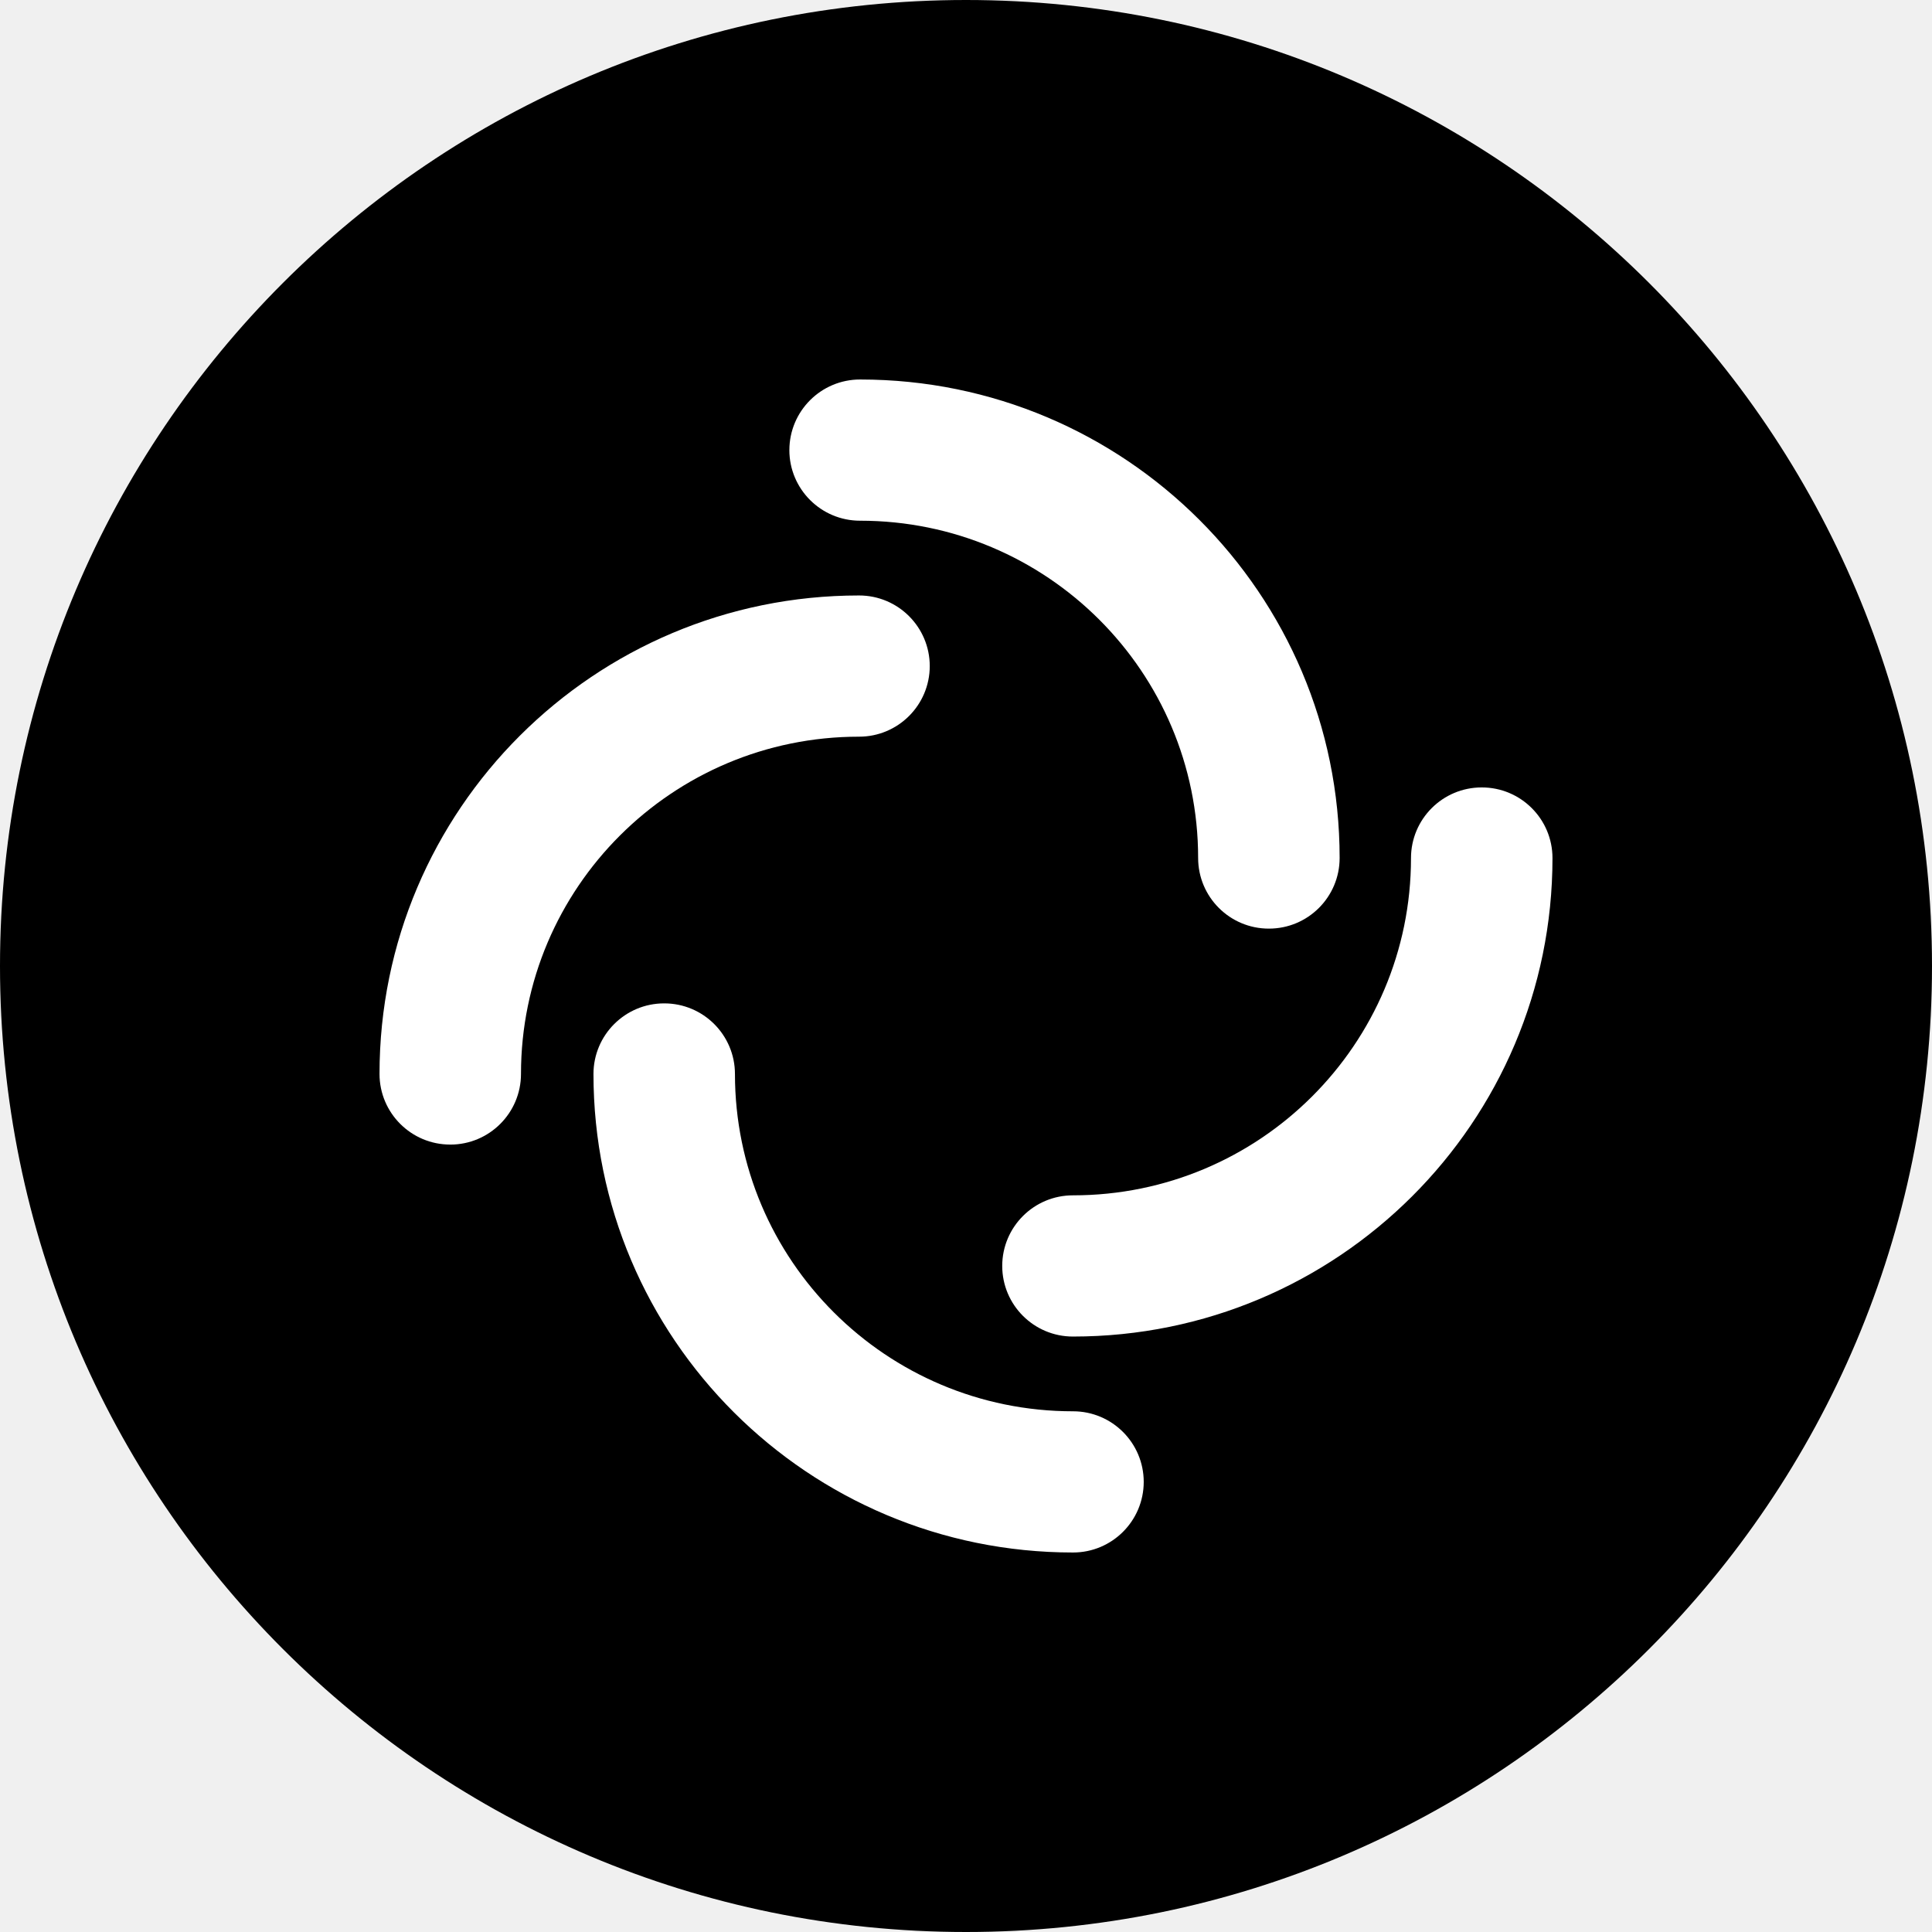
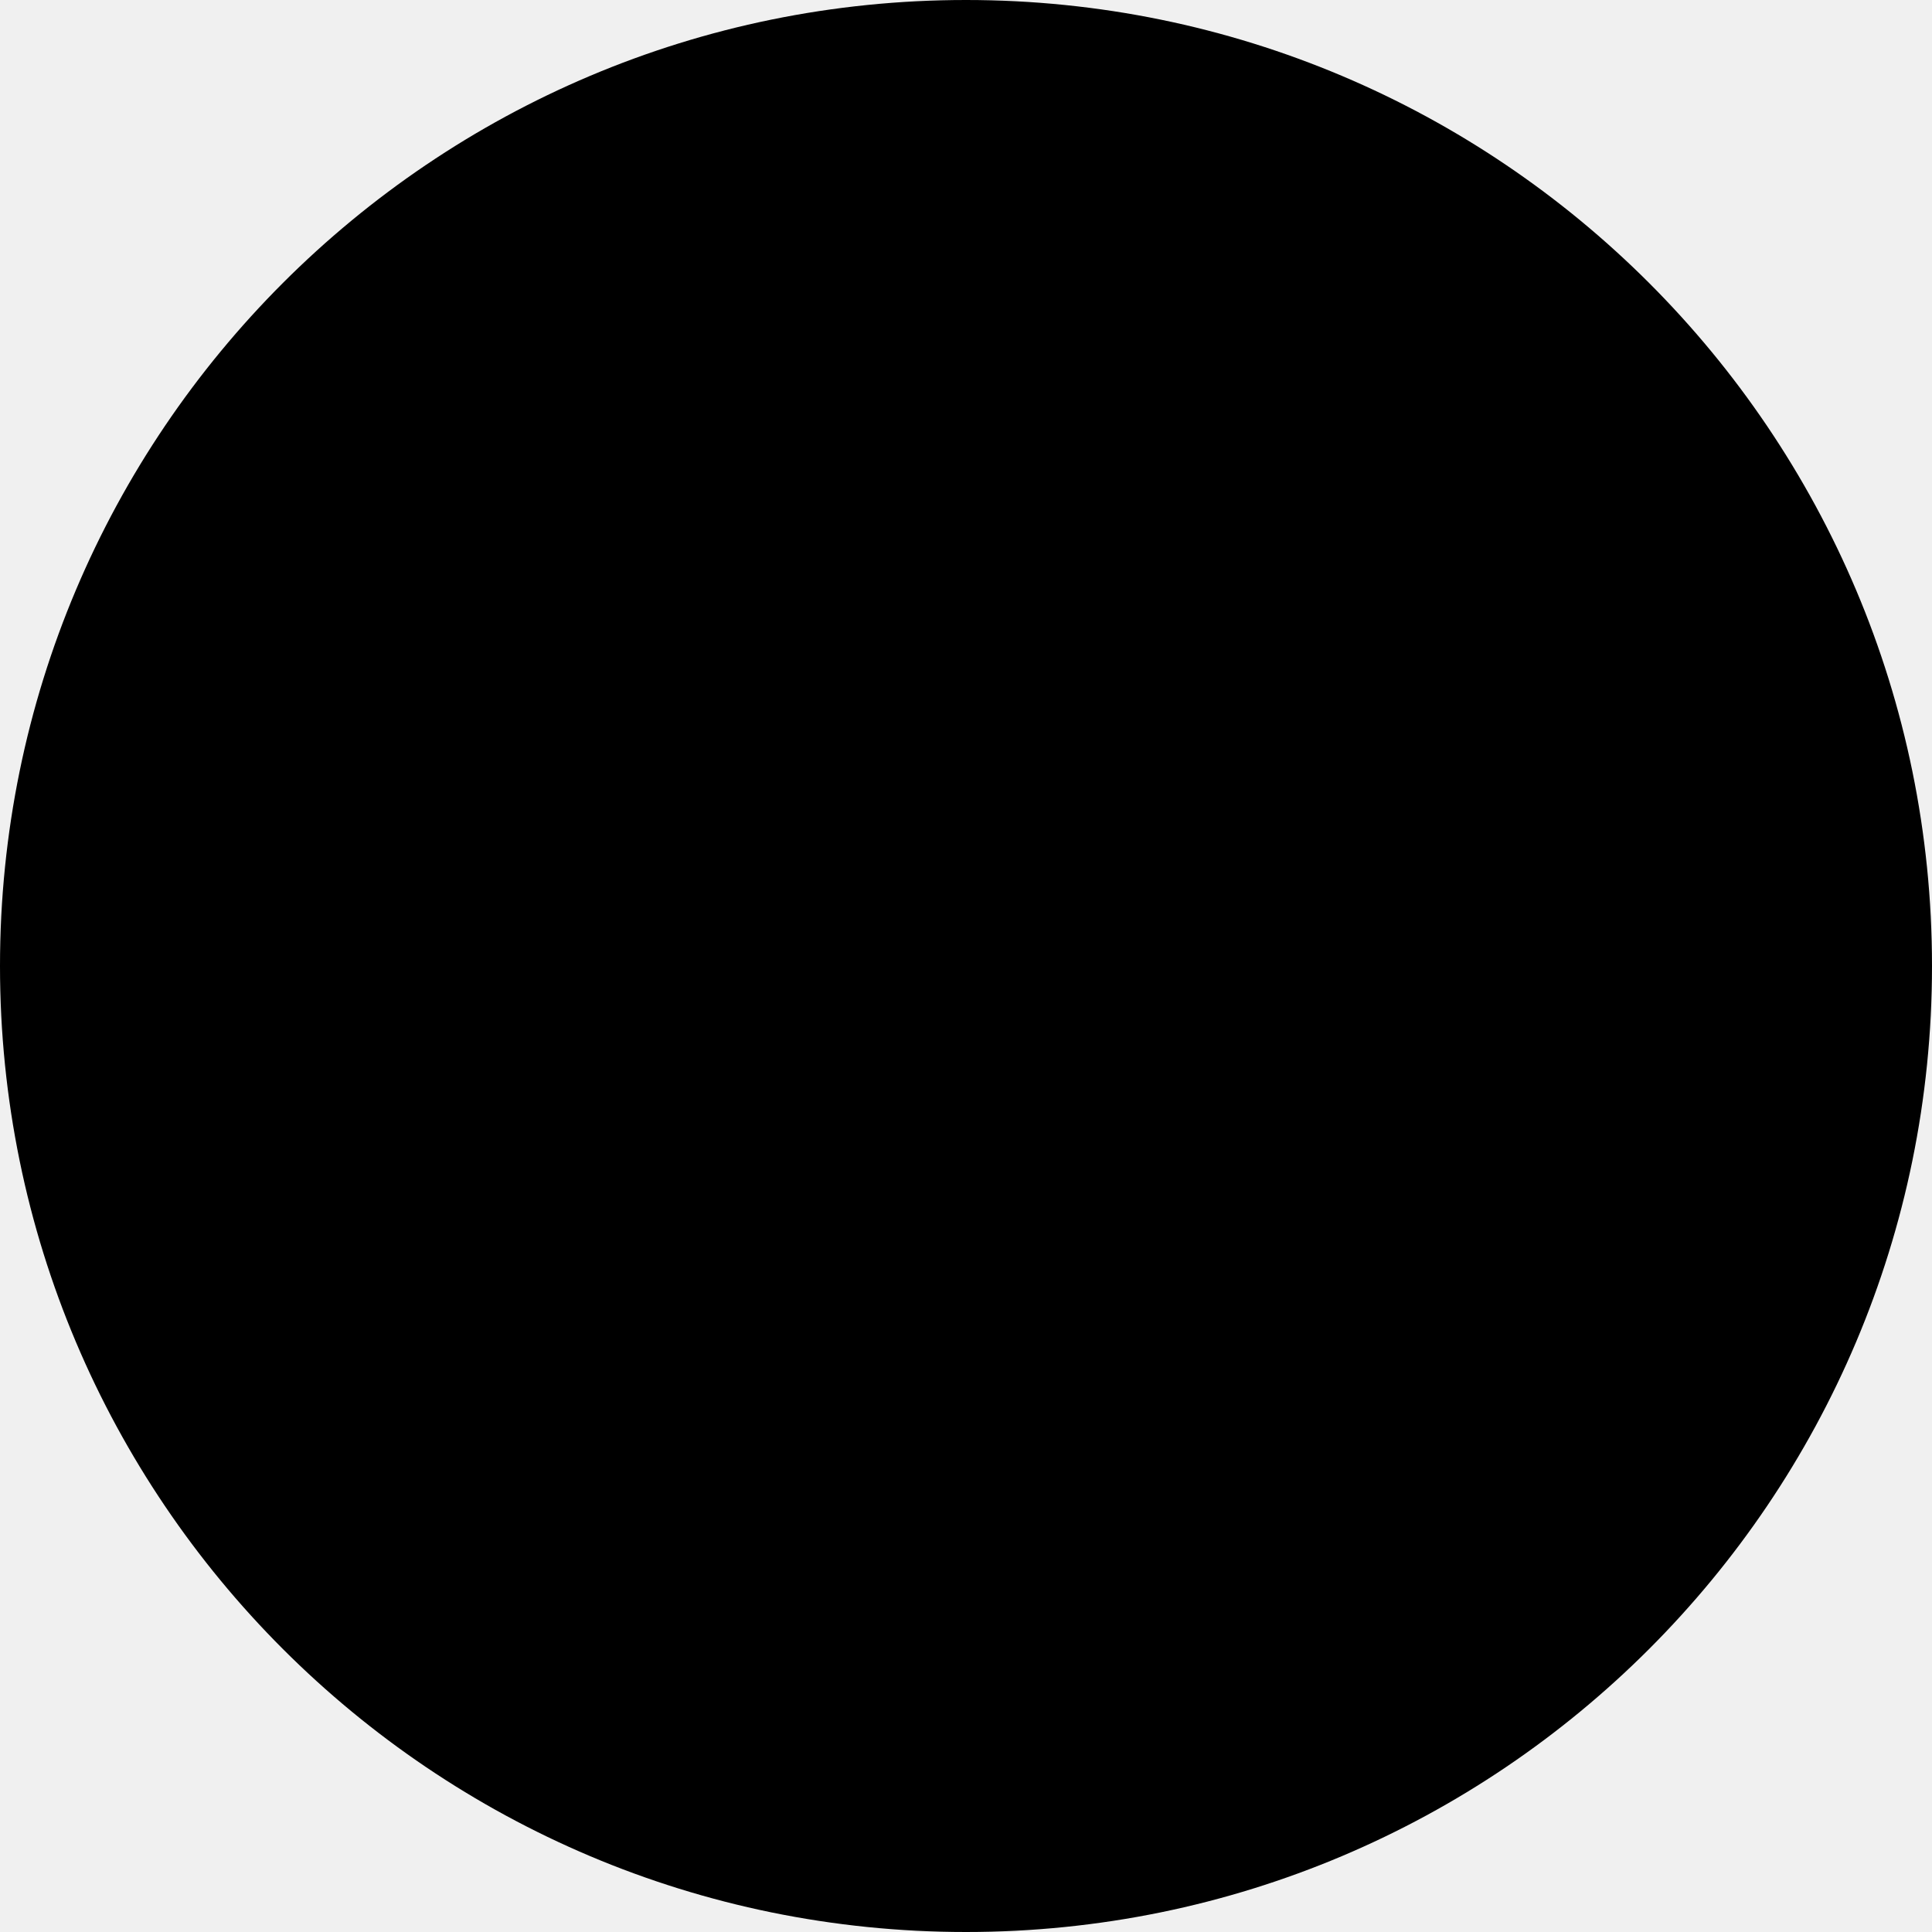
<svg xmlns="http://www.w3.org/2000/svg" viewBox="0 0 112 112">
-   <path fill-rule="evenodd" clip-rule="evenodd" d="M56 112c30.928 0 56-25.072 56-56S86.928 0 56 0 0 25.072 0 56s25.072 56 56 56Z" />
-   <path fill-rule="evenodd" clip-rule="evenodd" d="M45.761 26.093A4.097 4.097 0 0 1 49.864 22C65.215 22 77.66 34.42 77.66 49.74a4.097 4.097 0 0 1-4.101 4.093 4.097 4.097 0 0 1-4.102-4.092c0-10.8-8.773-19.555-19.595-19.555a4.097 4.097 0 0 1-4.102-4.093Z" fill="#fff" />
-   <path fill-rule="evenodd" clip-rule="evenodd" d="M85.899 45.648a4.097 4.097 0 0 1 4.1 4.093c0 15.32-12.445 27.74-27.797 27.74a4.097 4.097 0 0 1-4.102-4.093 4.097 4.097 0 0 1 4.102-4.093c10.822 0 19.595-8.755 19.595-19.554a4.097 4.097 0 0 1 4.102-4.093Z" fill="#fff" />
-   <path fill-rule="evenodd" clip-rule="evenodd" d="M66.303 85.907A4.097 4.097 0 0 1 62.202 90c-15.353 0-27.798-12.42-27.798-27.74a4.097 4.097 0 0 1 4.1-4.093 4.097 4.097 0 0 1 4.102 4.092c0 10.8 8.773 19.555 19.596 19.555a4.097 4.097 0 0 1 4.101 4.093Z" fill="#fff" />
-   <path fill-rule="evenodd" clip-rule="evenodd" d="M26.101 66.352a4.097 4.097 0 0 1-4.1-4.093C22 46.94 34.445 34.52 49.797 34.52a4.097 4.097 0 0 1 4.102 4.093 4.097 4.097 0 0 1-4.102 4.093c-10.822 0-19.595 8.755-19.595 19.554a4.097 4.097 0 0 1-4.102 4.093Z" fill="#fff" />
+   <path id="outer" fill-rule="evenodd" clip-rule="evenodd" d="M56 112c30.928 0 56-25.072 56-56S86.928 0 56 0 0 25.072 0 56s25.072 56 56 56Z" />
+   <path id="inner" fill-rule="evenodd" clip-rule="evenodd" d="M45.761 26.093A4.097 4.097 0 0 1 49.864 22C65.215 22 77.66 34.42 77.66 49.74a4.097 4.097 0 0 1-4.101 4.093 4.097 4.097 0 0 1-4.102-4.092c0-10.8-8.773-19.555-19.595-19.555a4.097 4.097 0 0 1-4.102-4.093Z" />
+   <path id="inner" fill-rule="evenodd" clip-rule="evenodd" d="M85.899 45.648a4.097 4.097 0 0 1 4.1 4.093c0 15.32-12.445 27.74-27.797 27.74a4.097 4.097 0 0 1-4.102-4.093 4.097 4.097 0 0 1 4.102-4.093c10.822 0 19.595-8.755 19.595-19.554a4.097 4.097 0 0 1 4.102-4.093Z" />
+   <path id="inner" fill-rule="evenodd" clip-rule="evenodd" d="M66.303 85.907A4.097 4.097 0 0 1 62.202 90c-15.353 0-27.798-12.42-27.798-27.74a4.097 4.097 0 0 1 4.1-4.093 4.097 4.097 0 0 1 4.102 4.092c0 10.8 8.773 19.555 19.596 19.555a4.097 4.097 0 0 1 4.101 4.093Z" />
+   <path id="inner" fill-rule="evenodd" clip-rule="evenodd" d="M26.101 66.352a4.097 4.097 0 0 1-4.1-4.093C22 46.94 34.445 34.52 49.797 34.52a4.097 4.097 0 0 1 4.102 4.093 4.097 4.097 0 0 1-4.102 4.093c-10.822 0-19.595 8.755-19.595 19.554a4.097 4.097 0 0 1-4.102 4.093Z" />
</svg>
